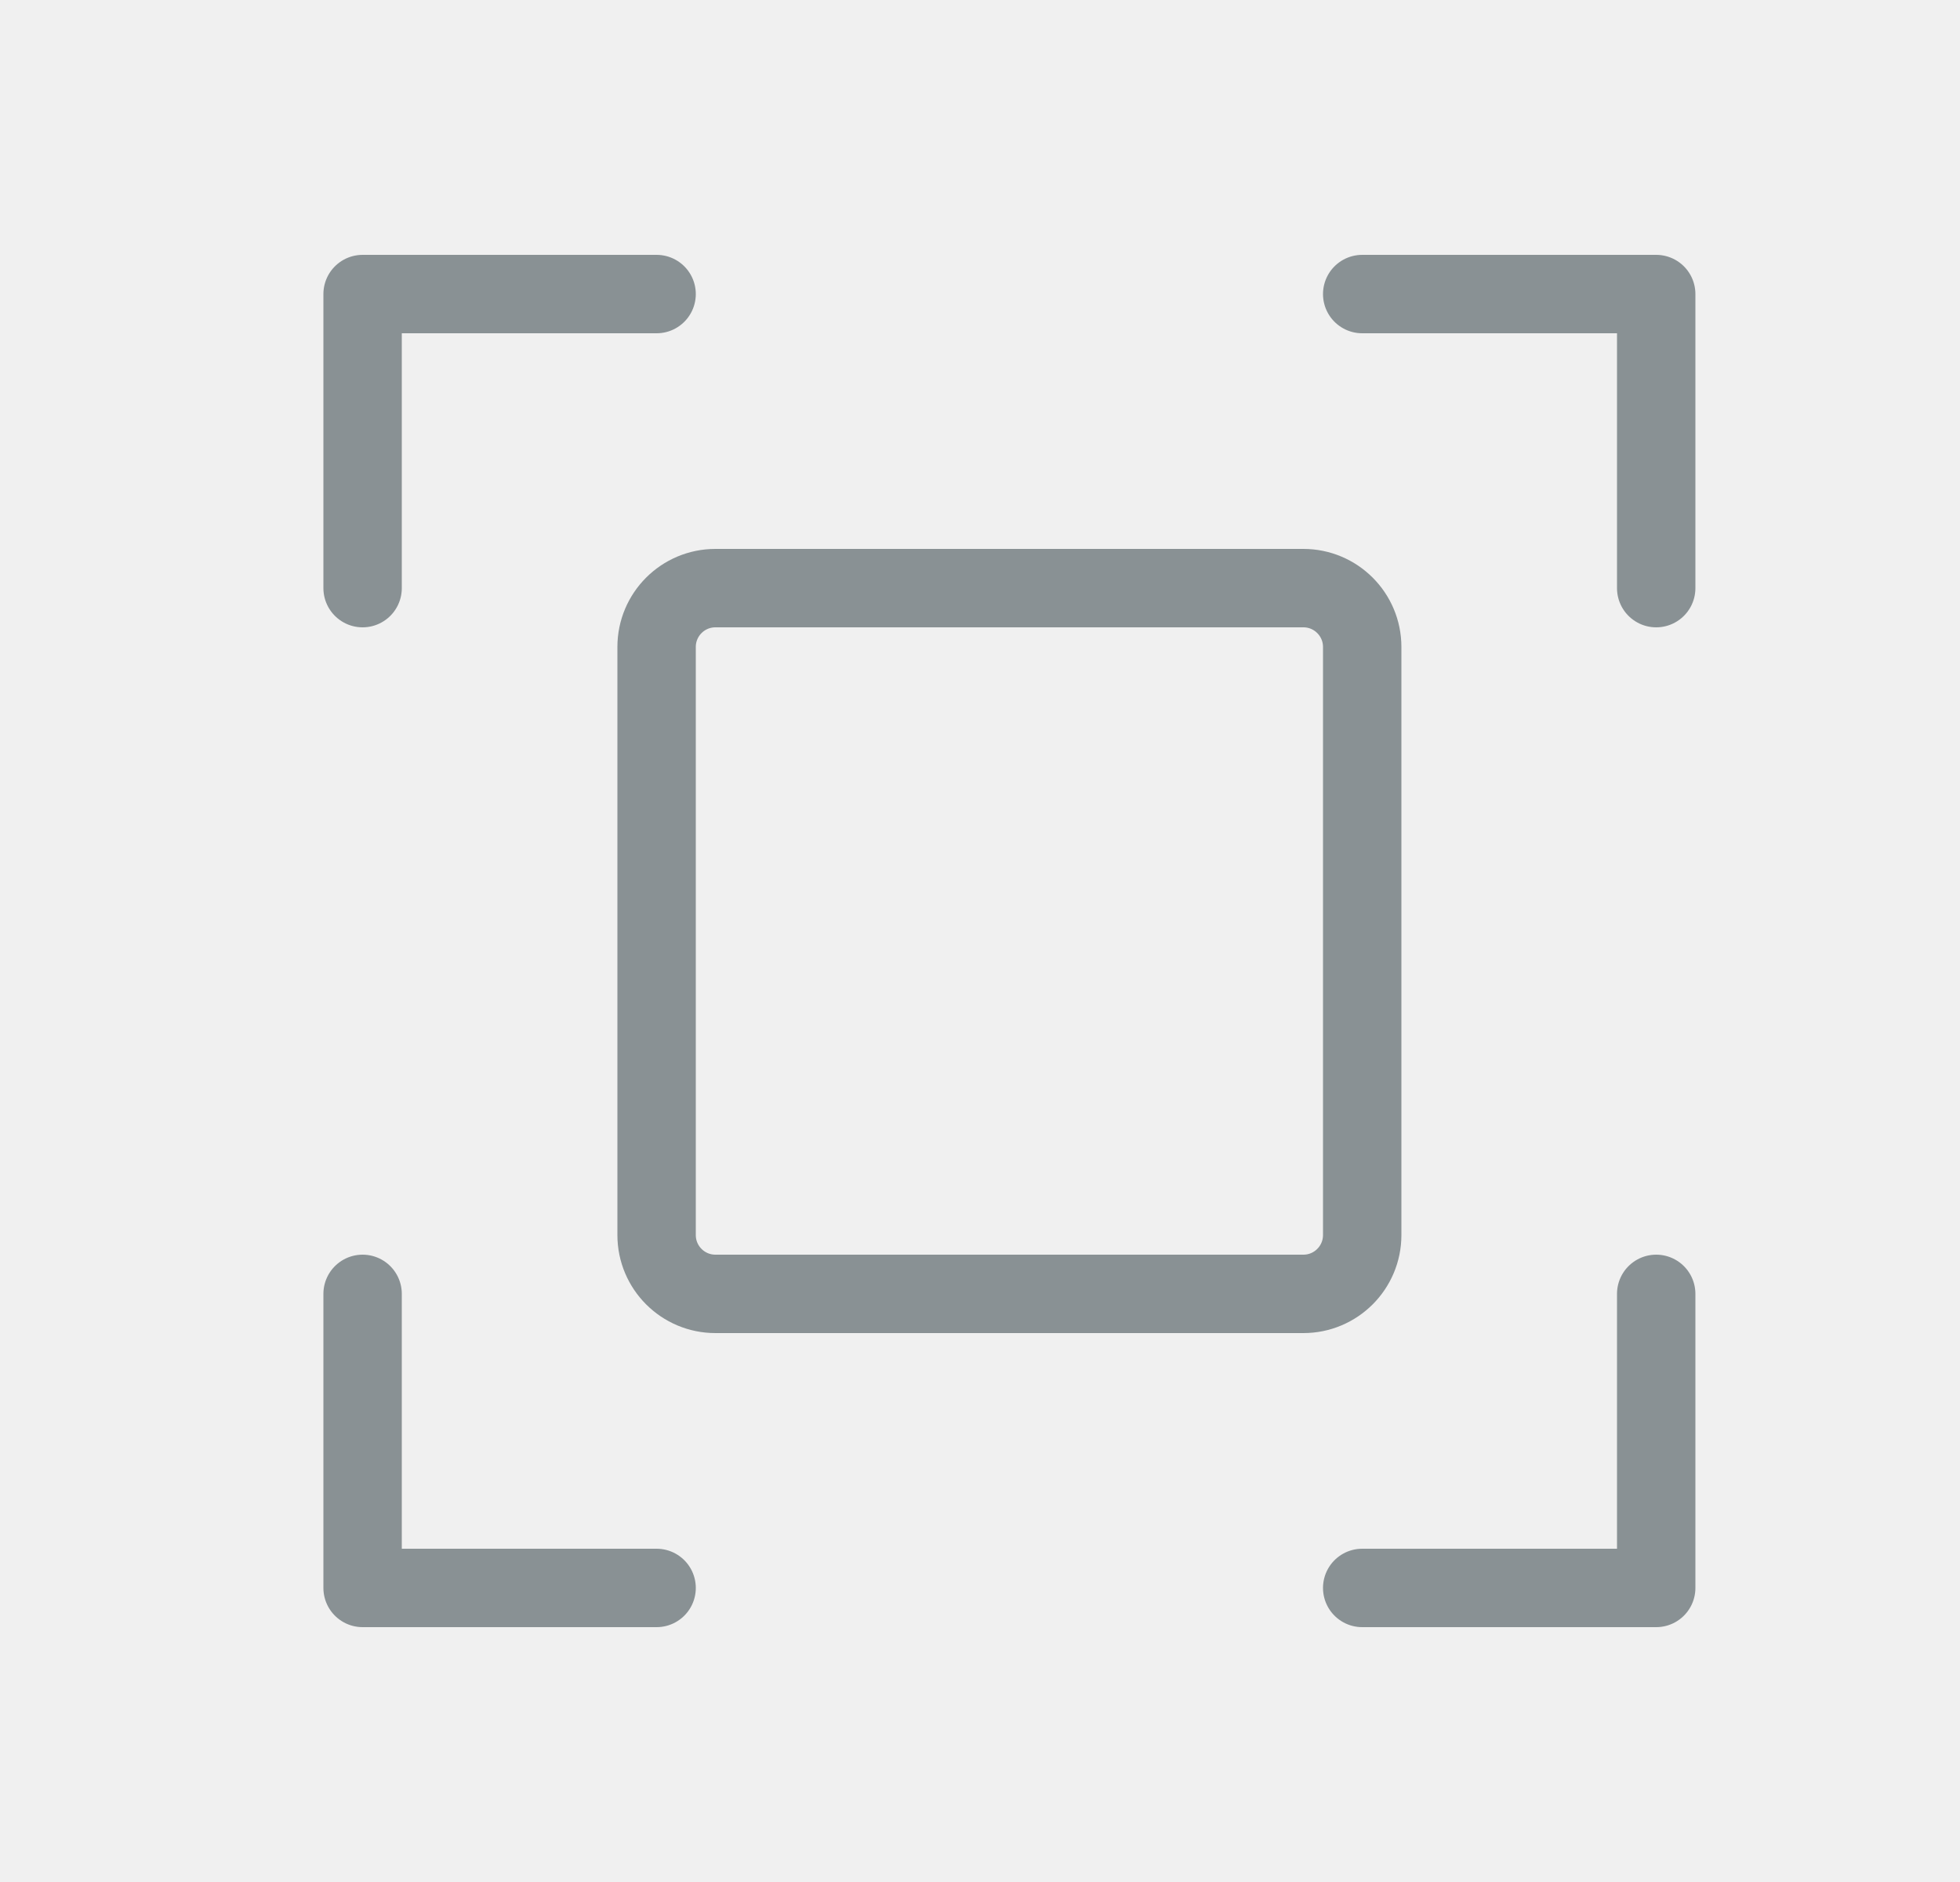
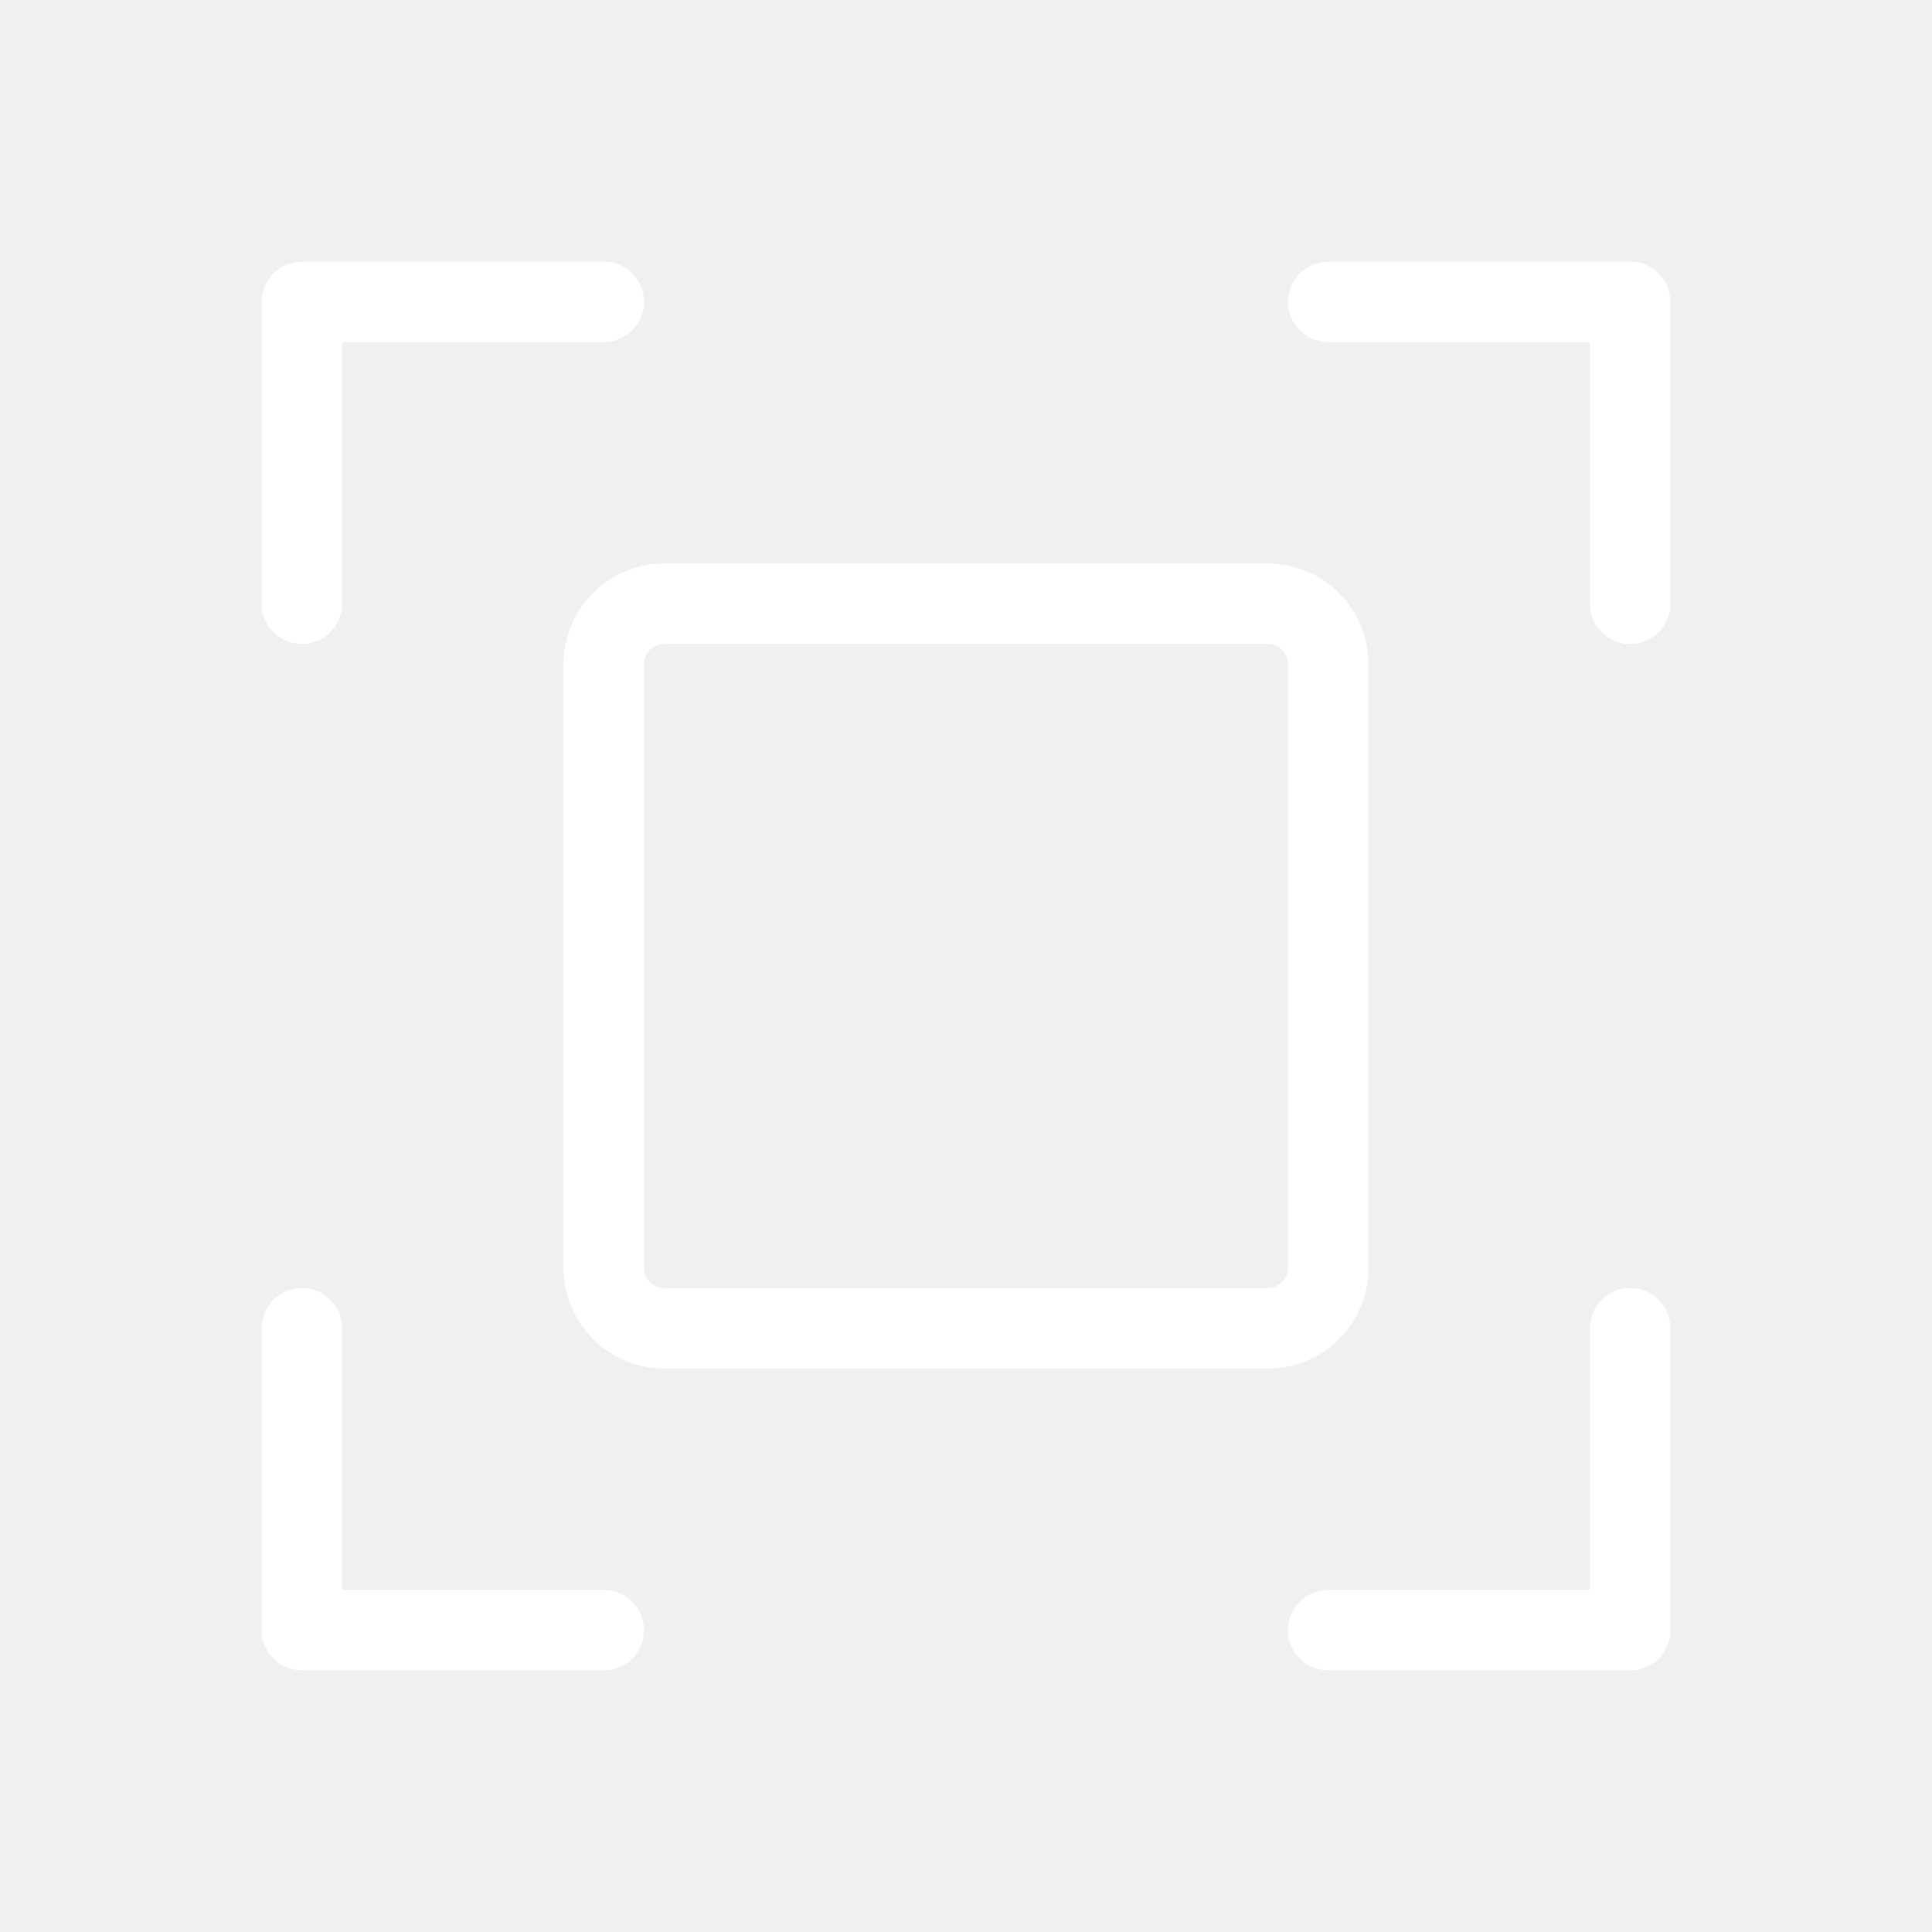
- <svg xmlns="http://www.w3.org/2000/svg" width="25" height="24" viewBox="0 0 25 24" fill="none">
-   <path d="M17.375 3.75H21.125V7.5" stroke="#899194" stroke-linecap="round" stroke-linejoin="round" />
-   <path d="M8.375 20.25H4.625V16.5" stroke="#899194" stroke-linecap="round" stroke-linejoin="round" />
-   <path d="M21.125 16.5V20.25H17.375" stroke="#899194" stroke-linecap="round" stroke-linejoin="round" />
-   <path d="M4.625 7.5V3.75H8.375" stroke="#899194" stroke-linecap="round" stroke-linejoin="round" />
-   <path d="M16.625 7.5H9.125C8.711 7.5 8.375 7.836 8.375 8.25V15.75C8.375 16.164 8.711 16.5 9.125 16.5H16.625C17.039 16.5 17.375 16.164 17.375 15.75V8.25C17.375 7.836 17.039 7.5 16.625 7.5Z" stroke="#899194" stroke-linecap="round" stroke-linejoin="round" />
+ <svg xmlns="http://www.w3.org/2000/svg" width="24" height="24" viewBox="0 0 24 24" fill="none">
+   <path d="M16.5 3.75H20.25V7.5" stroke="white" stroke-linecap="round" stroke-linejoin="round" />
+   <path d="M7.5 20.25H3.75V16.5" stroke="white" stroke-linecap="round" stroke-linejoin="round" />
+   <path d="M20.25 16.5V20.25H16.5" stroke="white" stroke-linecap="round" stroke-linejoin="round" />
+   <path d="M3.75 7.5V3.75H7.5" stroke="white" stroke-linecap="round" stroke-linejoin="round" />
+   <path d="M15.75 7.5H8.25C7.836 7.5 7.5 7.836 7.5 8.25V15.75C7.5 16.164 7.836 16.5 8.25 16.5H15.75C16.164 16.5 16.5 16.164 16.5 15.75V8.25C16.5 7.836 16.164 7.5 15.75 7.5Z" stroke="white" stroke-linecap="round" stroke-linejoin="round" />
</svg>
